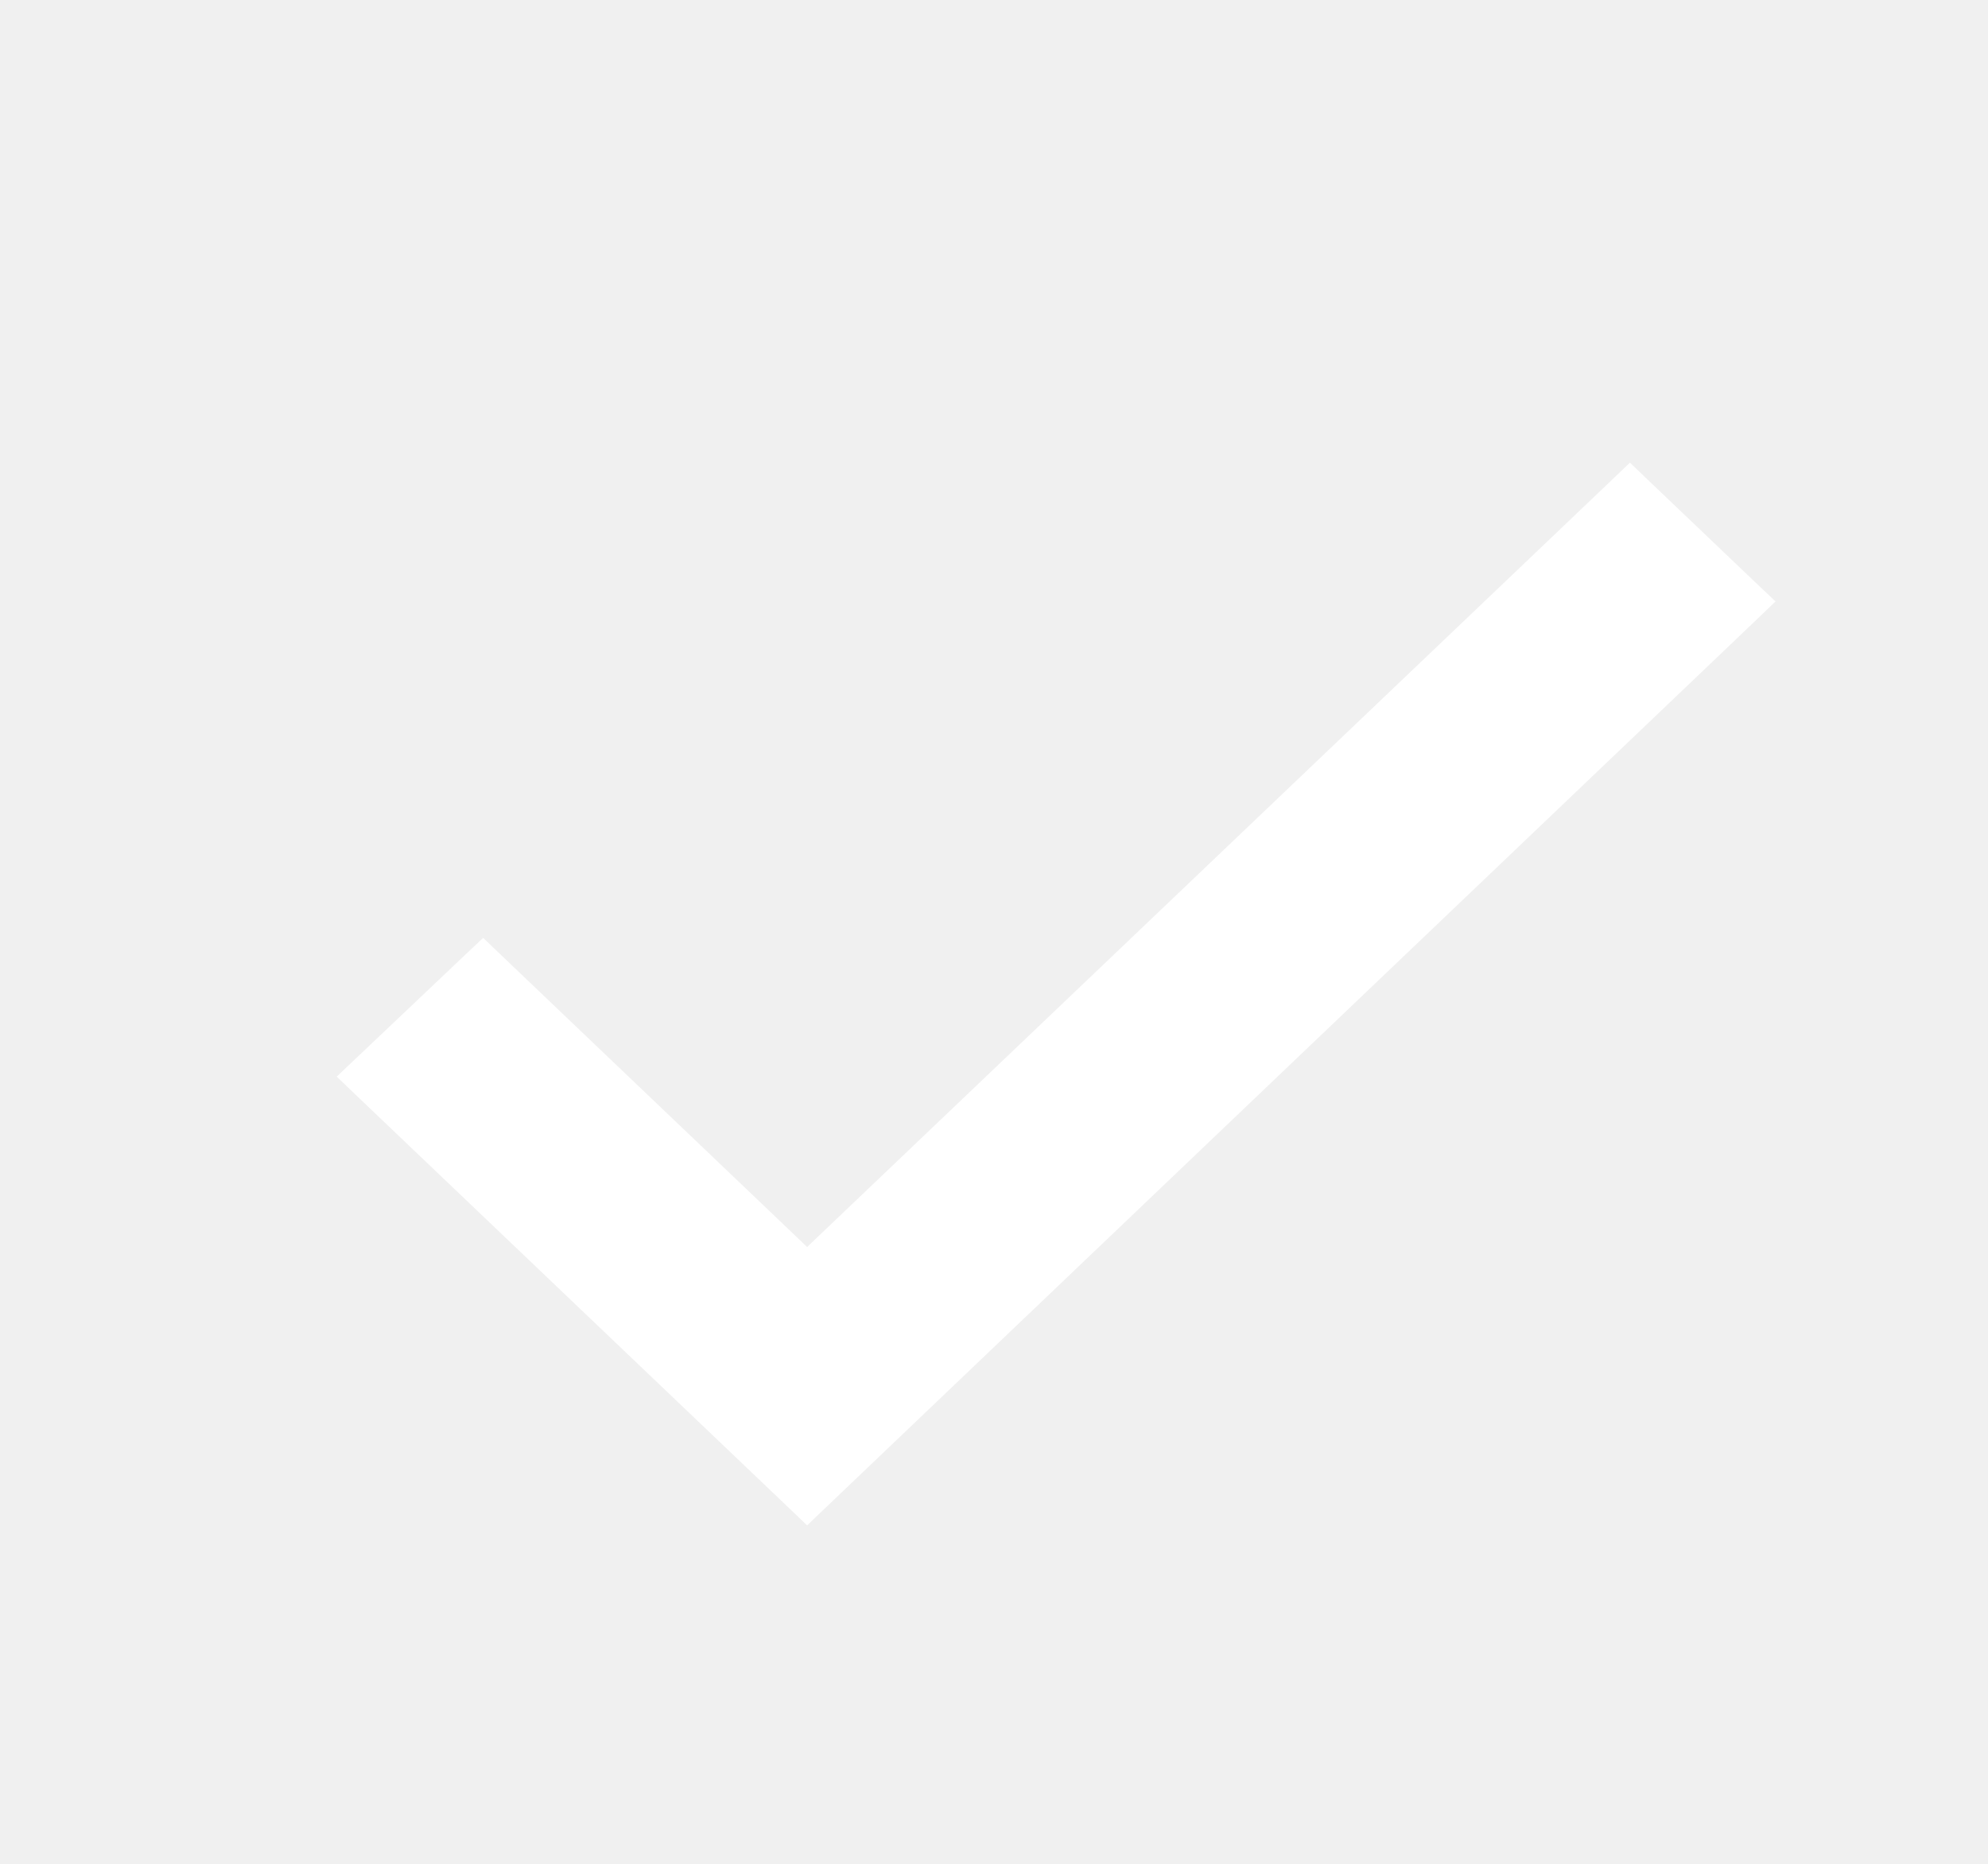
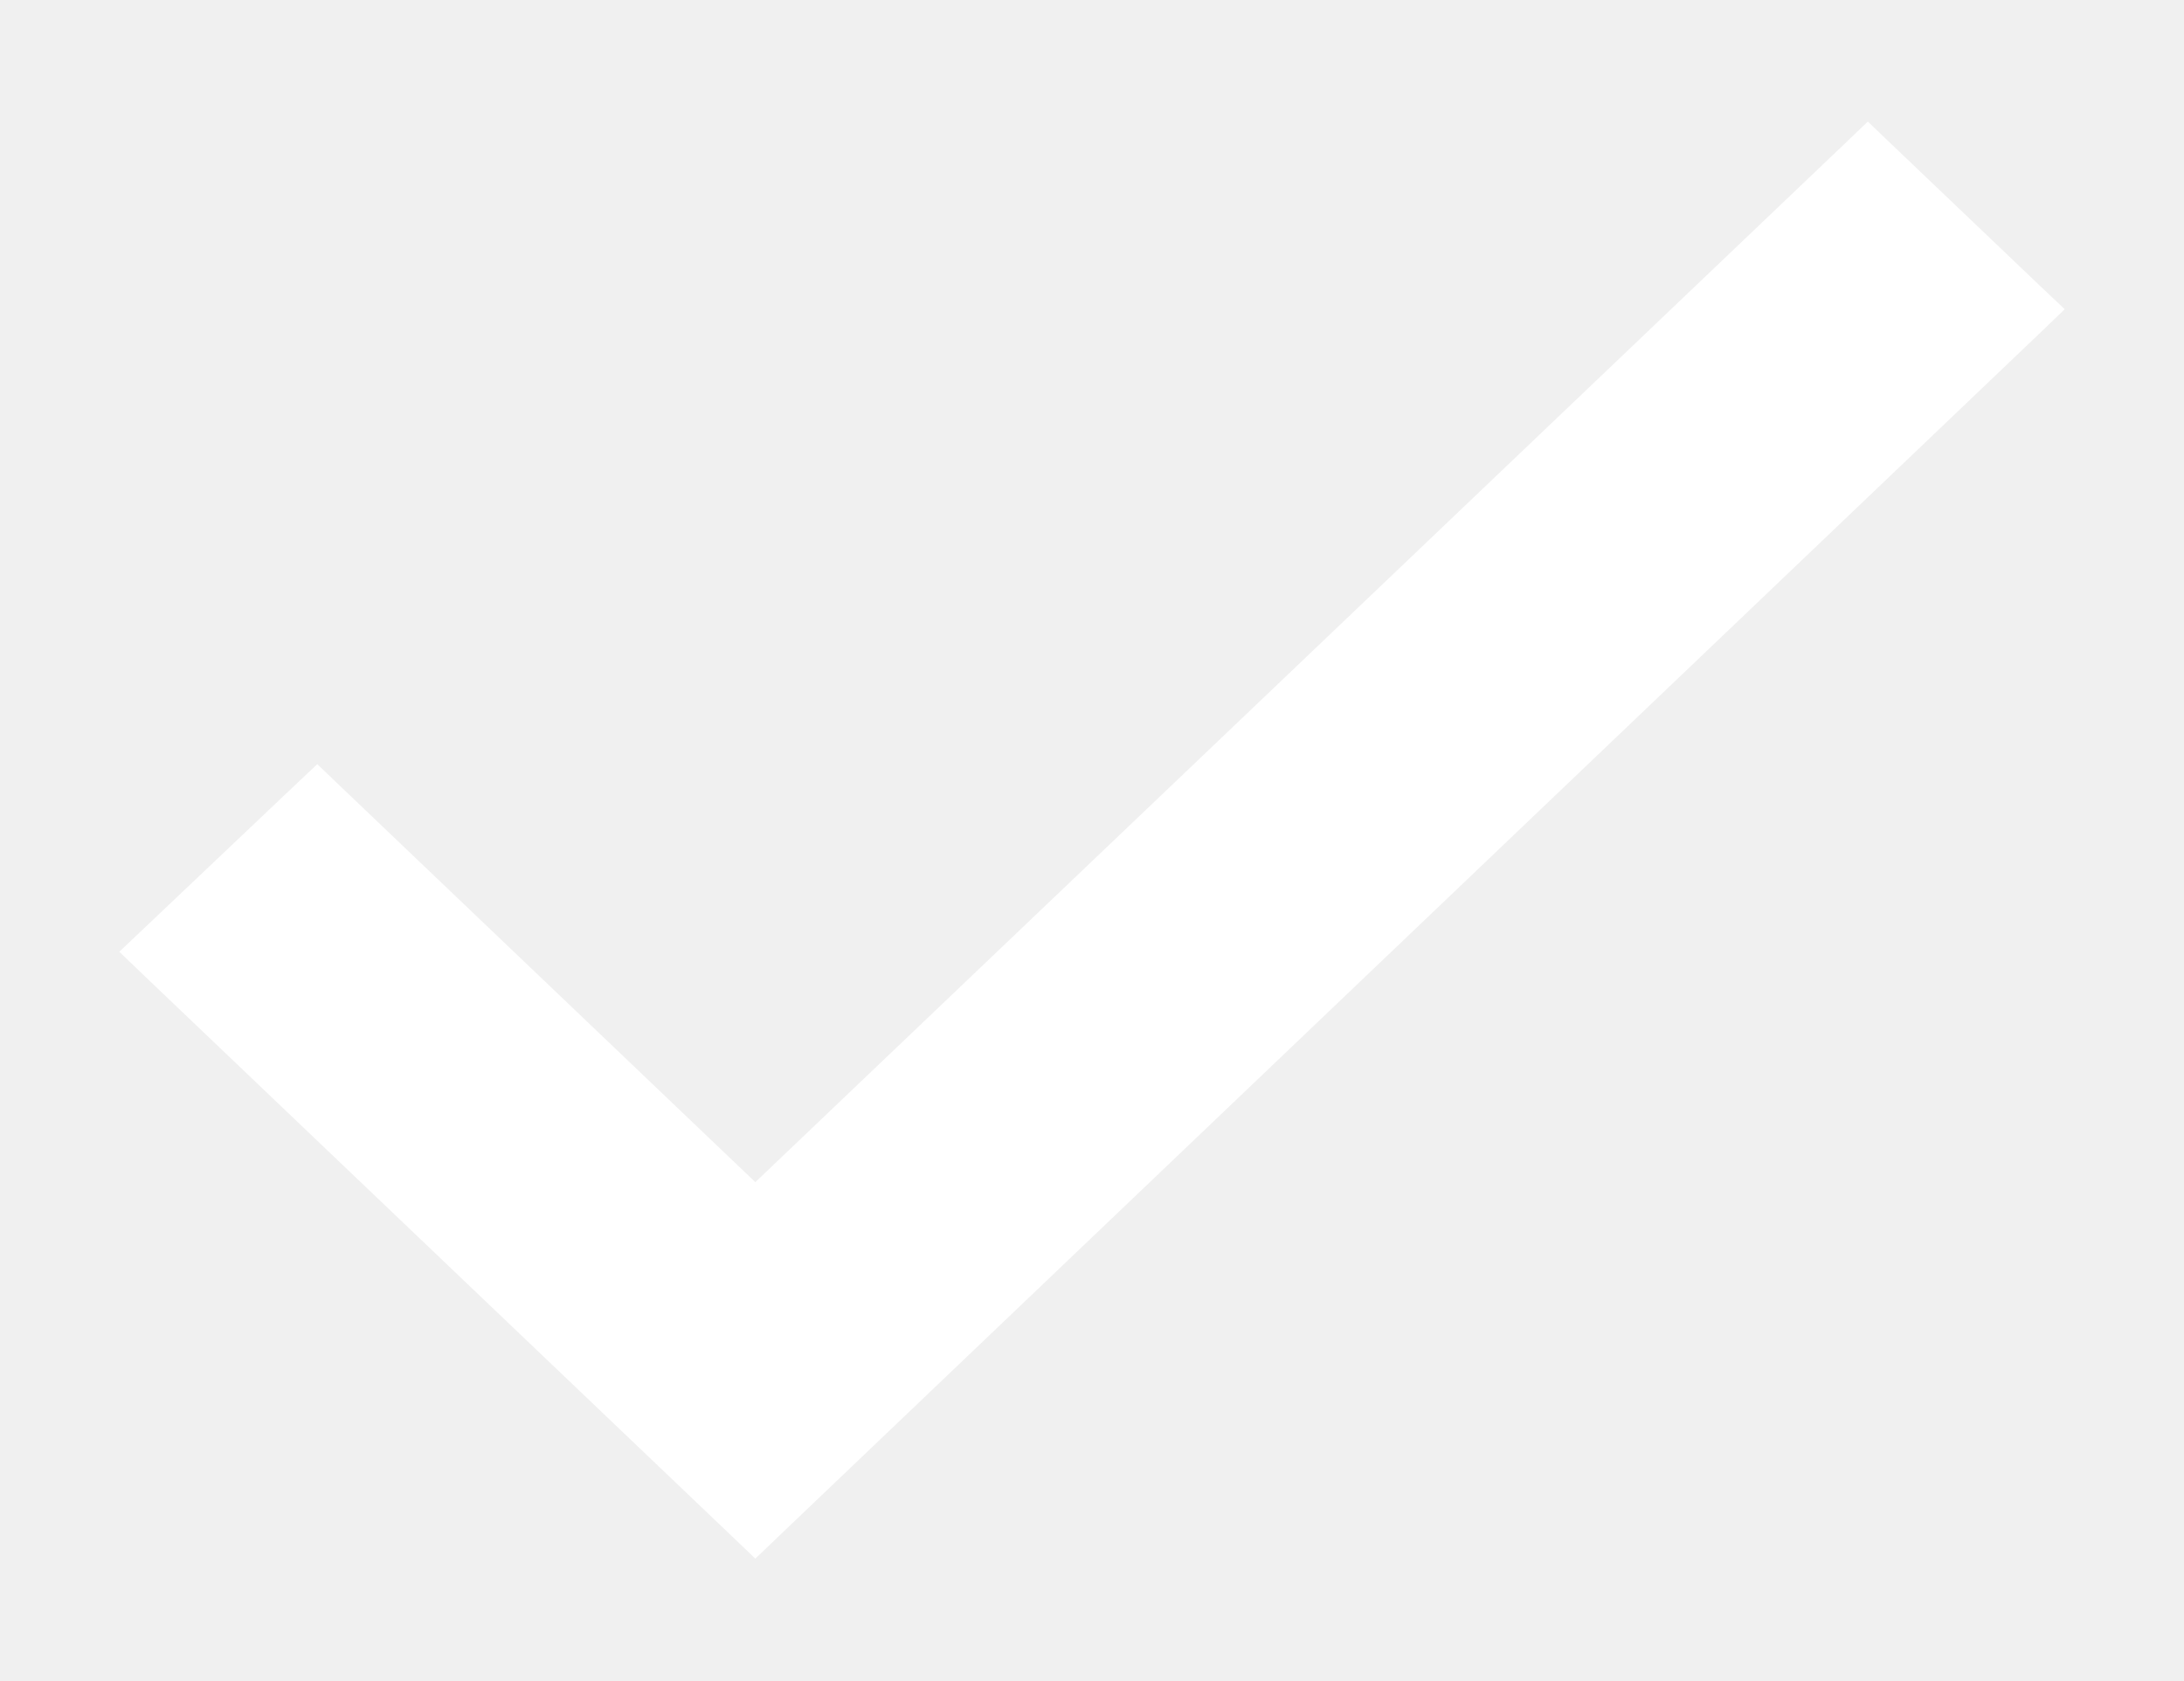
- <svg xmlns="http://www.w3.org/2000/svg" width="16" height="15" fill="none">
-   <path d="M3.957 7.752l-.069-.066-.069.065-.888.842-.076.072.076.073 3.496 3.334.069.066.069-.066 7.504-7.158.076-.073-.076-.072-.882-.841-.069-.066-.069.066-6.553 6.246-2.539-2.422z" fill="#fff" stroke="#fff" stroke-width=".2" />
+ <svg xmlns="http://www.w3.org/2000/svg" width="13" height="10" fill="none">
+   <path d="M1.957 4.752l-.069-.066-.069.065-.888.842-.076.072.076.073 3.496 3.334.069.066.069-.066 7.504-7.158.076-.073-.076-.072-.882-.841-.069-.066-.069.066-6.553 6.246-2.539-2.422z" fill="#fff" stroke="#fff" stroke-width=".2" />
</svg>
